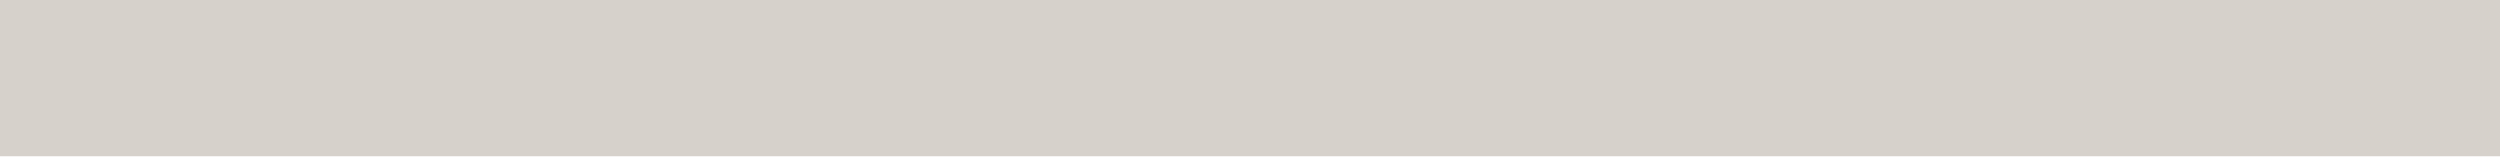
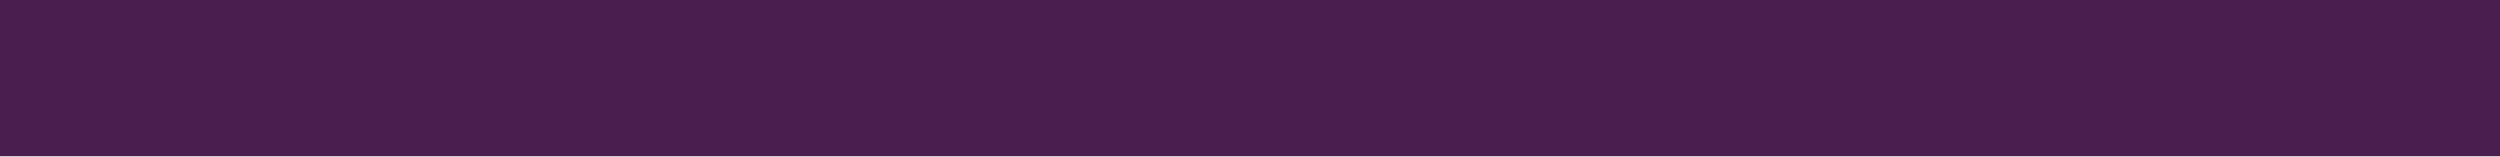
- <svg xmlns="http://www.w3.org/2000/svg" preserveAspectRatio="none" width="100%" height="100%" overflow="visible" style="display: block;" viewBox="0 0 32 2" fill="none">
-   <path id="Vector 102" d="M0 1H32" stroke="#D6D1CB" stroke-width="2" />
+ <svg xmlns="http://www.w3.org/2000/svg" preserveAspectRatio="none" overflow="visible" style="display: block;" width="32" height="2" viewBox="0 0 32 2" fill="none">
+   <path id="Vector 102" d="M0 1H32" stroke="#4A1E4F" stroke-width="2" />
</svg>
